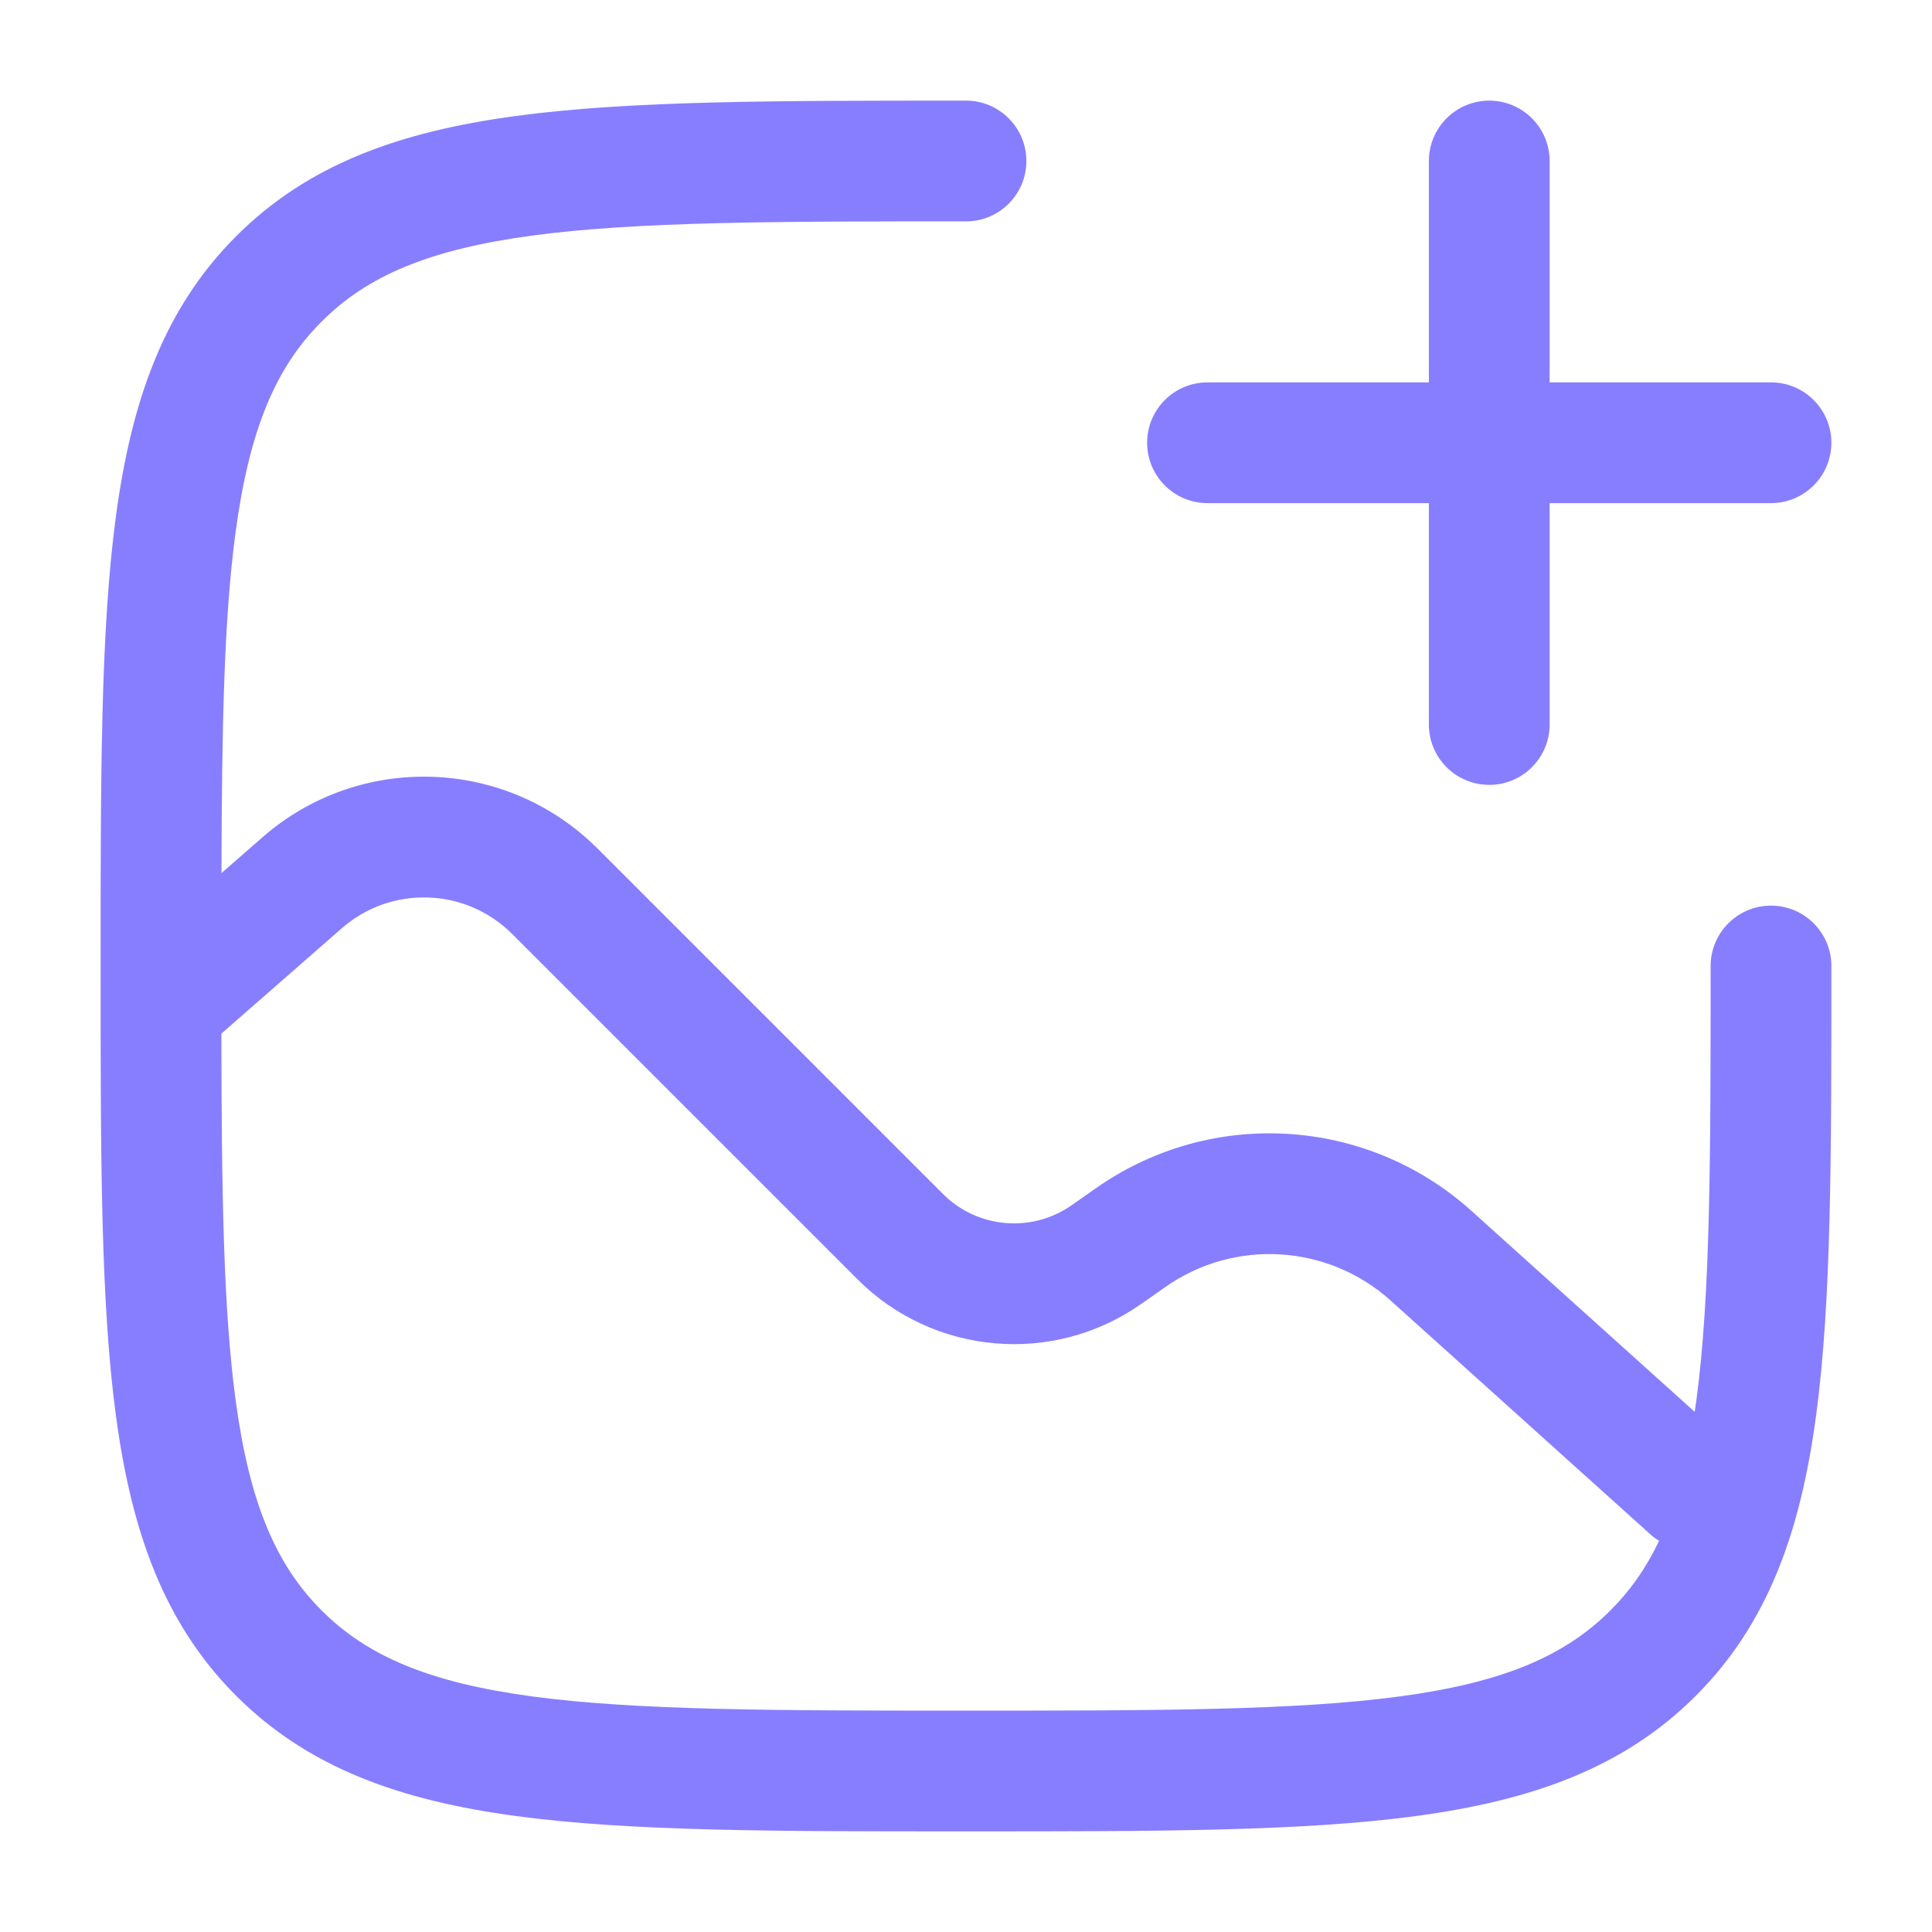
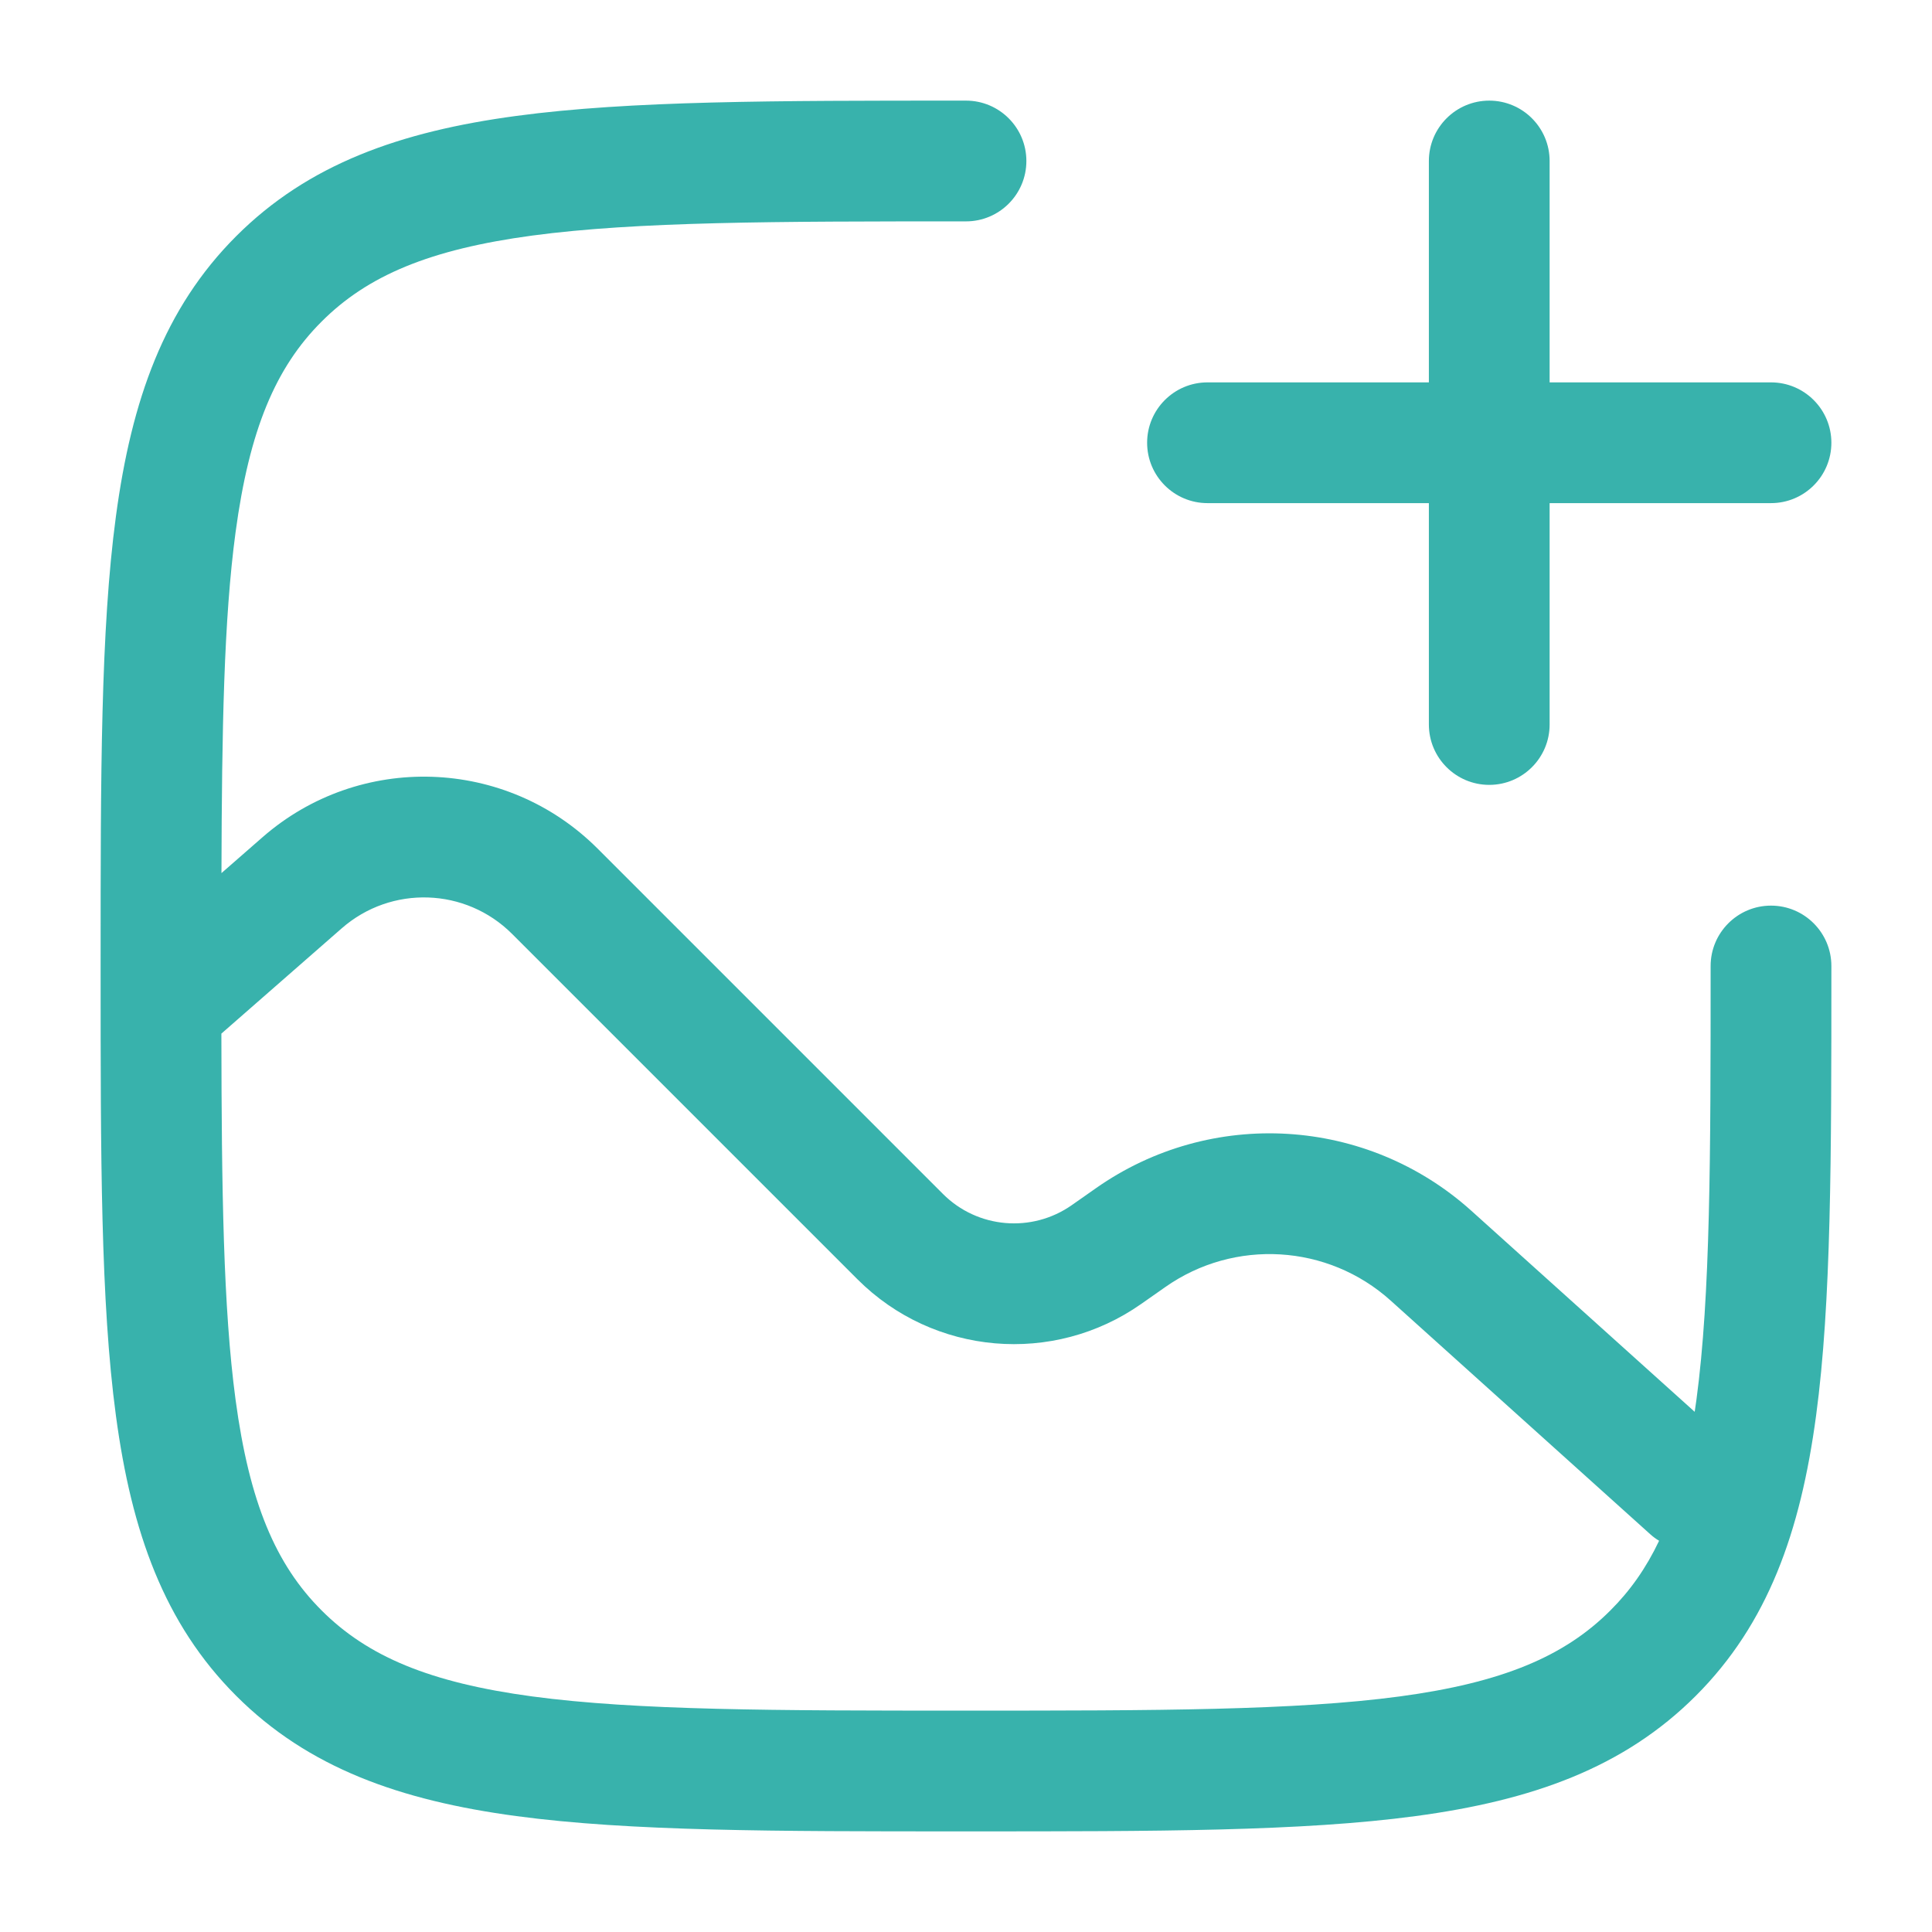
<svg xmlns="http://www.w3.org/2000/svg" width="24" height="24" viewBox="0 0 24 24" fill="none">
-   <path fill-rule="evenodd" clip-rule="evenodd" d="M18.5 1.25C18.914 1.25 19.25 1.586 19.25 2V4.75H22C22.414 4.75 22.75 5.086 22.75 5.5C22.75 5.914 22.414 6.25 22 6.25H19.25V9C19.25 9.414 18.914 9.75 18.5 9.75C18.086 9.75 17.75 9.414 17.75 9V6.25H15C14.586 6.25 14.25 5.914 14.25 5.5C14.25 5.086 14.586 4.75 15 4.75H17.75V2C17.75 1.586 18.086 1.25 18.5 1.25Z" fill="#877EFF" />
-   <path fill-rule="evenodd" clip-rule="evenodd" d="M12 1.25L11.943 1.25C9.634 1.25 7.825 1.25 6.414 1.44C4.969 1.634 3.829 2.039 2.934 2.934C2.039 3.829 1.634 4.969 1.44 6.414C1.25 7.825 1.25 9.634 1.25 11.943V12.057C1.25 14.366 1.25 16.175 1.44 17.586C1.634 19.031 2.039 20.171 2.934 21.066C3.829 21.961 4.969 22.366 6.414 22.56C7.825 22.75 9.634 22.75 11.943 22.75H12.057C14.366 22.75 16.175 22.75 17.586 22.56C19.031 22.366 20.171 21.961 21.066 21.066C21.961 20.171 22.366 19.031 22.56 17.586C22.75 16.175 22.75 14.366 22.75 12.057V12C22.75 11.586 22.414 11.25 22 11.25C21.586 11.25 21.25 11.586 21.25 12C21.25 14.378 21.248 16.086 21.074 17.386C21.067 17.438 21.06 17.488 21.052 17.538L18.278 15.041C16.979 13.872 15.044 13.755 13.613 14.761L13.315 14.97C12.818 15.319 12.142 15.261 11.713 14.831L7.423 10.541C6.287 9.406 4.466 9.345 3.258 10.403L2.751 10.846C2.756 9.054 2.781 7.693 2.926 6.614C3.098 5.335 3.425 4.564 3.995 3.995C4.564 3.425 5.335 3.098 6.614 2.926C7.914 2.752 9.622 2.75 12 2.75C12.414 2.75 12.75 2.414 12.75 2C12.75 1.586 12.414 1.25 12 1.25ZM2.926 17.386C3.098 18.665 3.425 19.436 3.995 20.005C4.564 20.575 5.335 20.902 6.614 21.074C7.914 21.248 9.622 21.25 12 21.25C14.378 21.25 16.087 21.248 17.386 21.074C18.665 20.902 19.436 20.575 20.005 20.005C20.249 19.762 20.448 19.481 20.61 19.14C20.571 19.117 20.533 19.089 20.498 19.057L17.275 16.156C16.495 15.454 15.334 15.385 14.476 15.988L14.178 16.197C13.084 16.966 11.597 16.837 10.652 15.892L6.362 11.602C5.785 11.025 4.86 10.994 4.245 11.532L2.75 12.84C2.753 14.788 2.773 16.245 2.926 17.386Z" fill="#877EFF" />
+   <path fill-rule="evenodd" clip-rule="evenodd" d="M18.5 1.25C18.914 1.25 19.25 1.586 19.25 2V4.75H22C22.414 4.75 22.75 5.086 22.75 5.5C22.75 5.914 22.414 6.25 22 6.25H19.25V9C19.25 9.414 18.914 9.75 18.5 9.75C18.086 9.75 17.75 9.414 17.75 9V6.25H15C14.586 6.25 14.25 5.914 14.25 5.5C14.25 5.086 14.586 4.75 15 4.75H17.75V2C17.75 1.586 18.086 1.25 18.5 1.25Z" fill="#38B2AC" />
+   <path fill-rule="evenodd" clip-rule="evenodd" d="M12 1.25L11.943 1.25C9.634 1.25 7.825 1.25 6.414 1.44C4.969 1.634 3.829 2.039 2.934 2.934C2.039 3.829 1.634 4.969 1.44 6.414C1.25 7.825 1.25 9.634 1.25 11.943V12.057C1.25 14.366 1.25 16.175 1.44 17.586C1.634 19.031 2.039 20.171 2.934 21.066C3.829 21.961 4.969 22.366 6.414 22.56C7.825 22.75 9.634 22.75 11.943 22.75H12.057C14.366 22.75 16.175 22.75 17.586 22.56C19.031 22.366 20.171 21.961 21.066 21.066C21.961 20.171 22.366 19.031 22.56 17.586C22.75 16.175 22.75 14.366 22.75 12.057V12C22.75 11.586 22.414 11.25 22 11.25C21.586 11.25 21.25 11.586 21.25 12C21.25 14.378 21.248 16.086 21.074 17.386C21.067 17.438 21.06 17.488 21.052 17.538L18.278 15.041C16.979 13.872 15.044 13.755 13.613 14.761L13.315 14.97C12.818 15.319 12.142 15.261 11.713 14.831L7.423 10.541C6.287 9.406 4.466 9.345 3.258 10.403L2.751 10.846C2.756 9.054 2.781 7.693 2.926 6.614C3.098 5.335 3.425 4.564 3.995 3.995C4.564 3.425 5.335 3.098 6.614 2.926C7.914 2.752 9.622 2.75 12 2.75C12.414 2.75 12.75 2.414 12.75 2C12.75 1.586 12.414 1.25 12 1.25ZM2.926 17.386C3.098 18.665 3.425 19.436 3.995 20.005C4.564 20.575 5.335 20.902 6.614 21.074C7.914 21.248 9.622 21.25 12 21.25C14.378 21.25 16.087 21.248 17.386 21.074C18.665 20.902 19.436 20.575 20.005 20.005C20.249 19.762 20.448 19.481 20.61 19.14C20.571 19.117 20.533 19.089 20.498 19.057L17.275 16.156C16.495 15.454 15.334 15.385 14.476 15.988L14.178 16.197C13.084 16.966 11.597 16.837 10.652 15.892L6.362 11.602C5.785 11.025 4.86 10.994 4.245 11.532L2.75 12.84C2.753 14.788 2.773 16.245 2.926 17.386Z" fill="#38B2AC" />
</svg>
